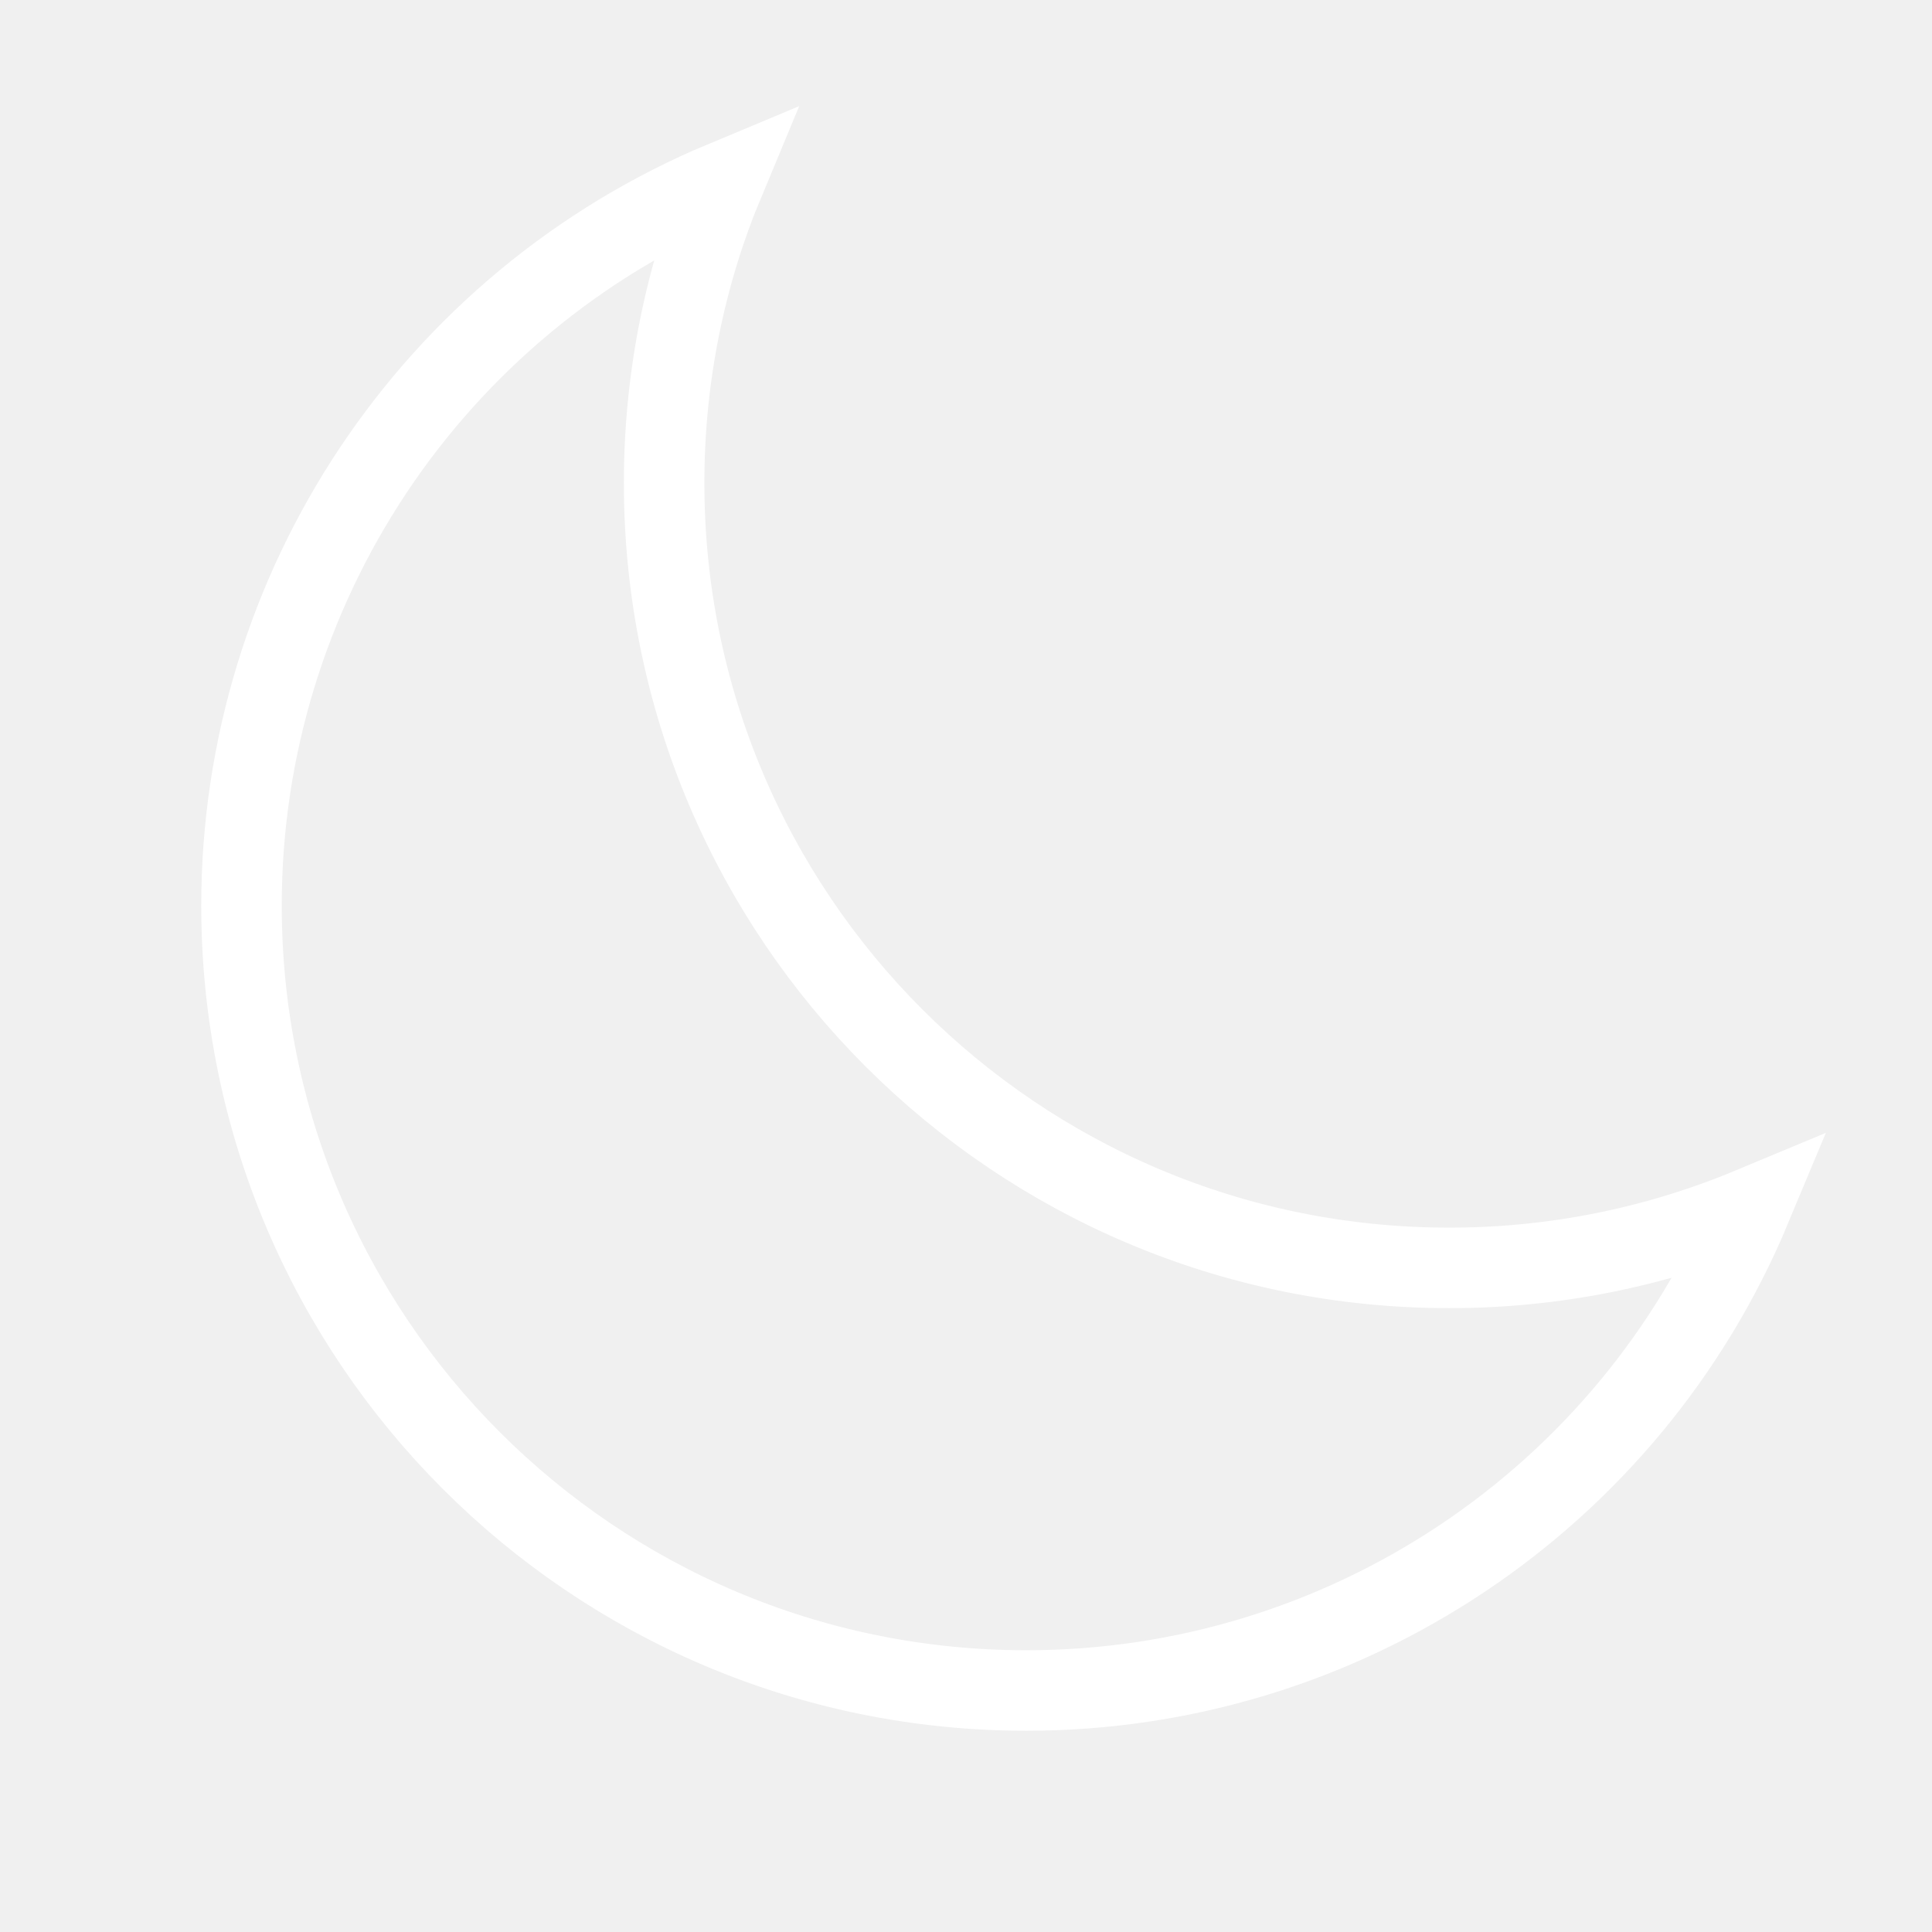
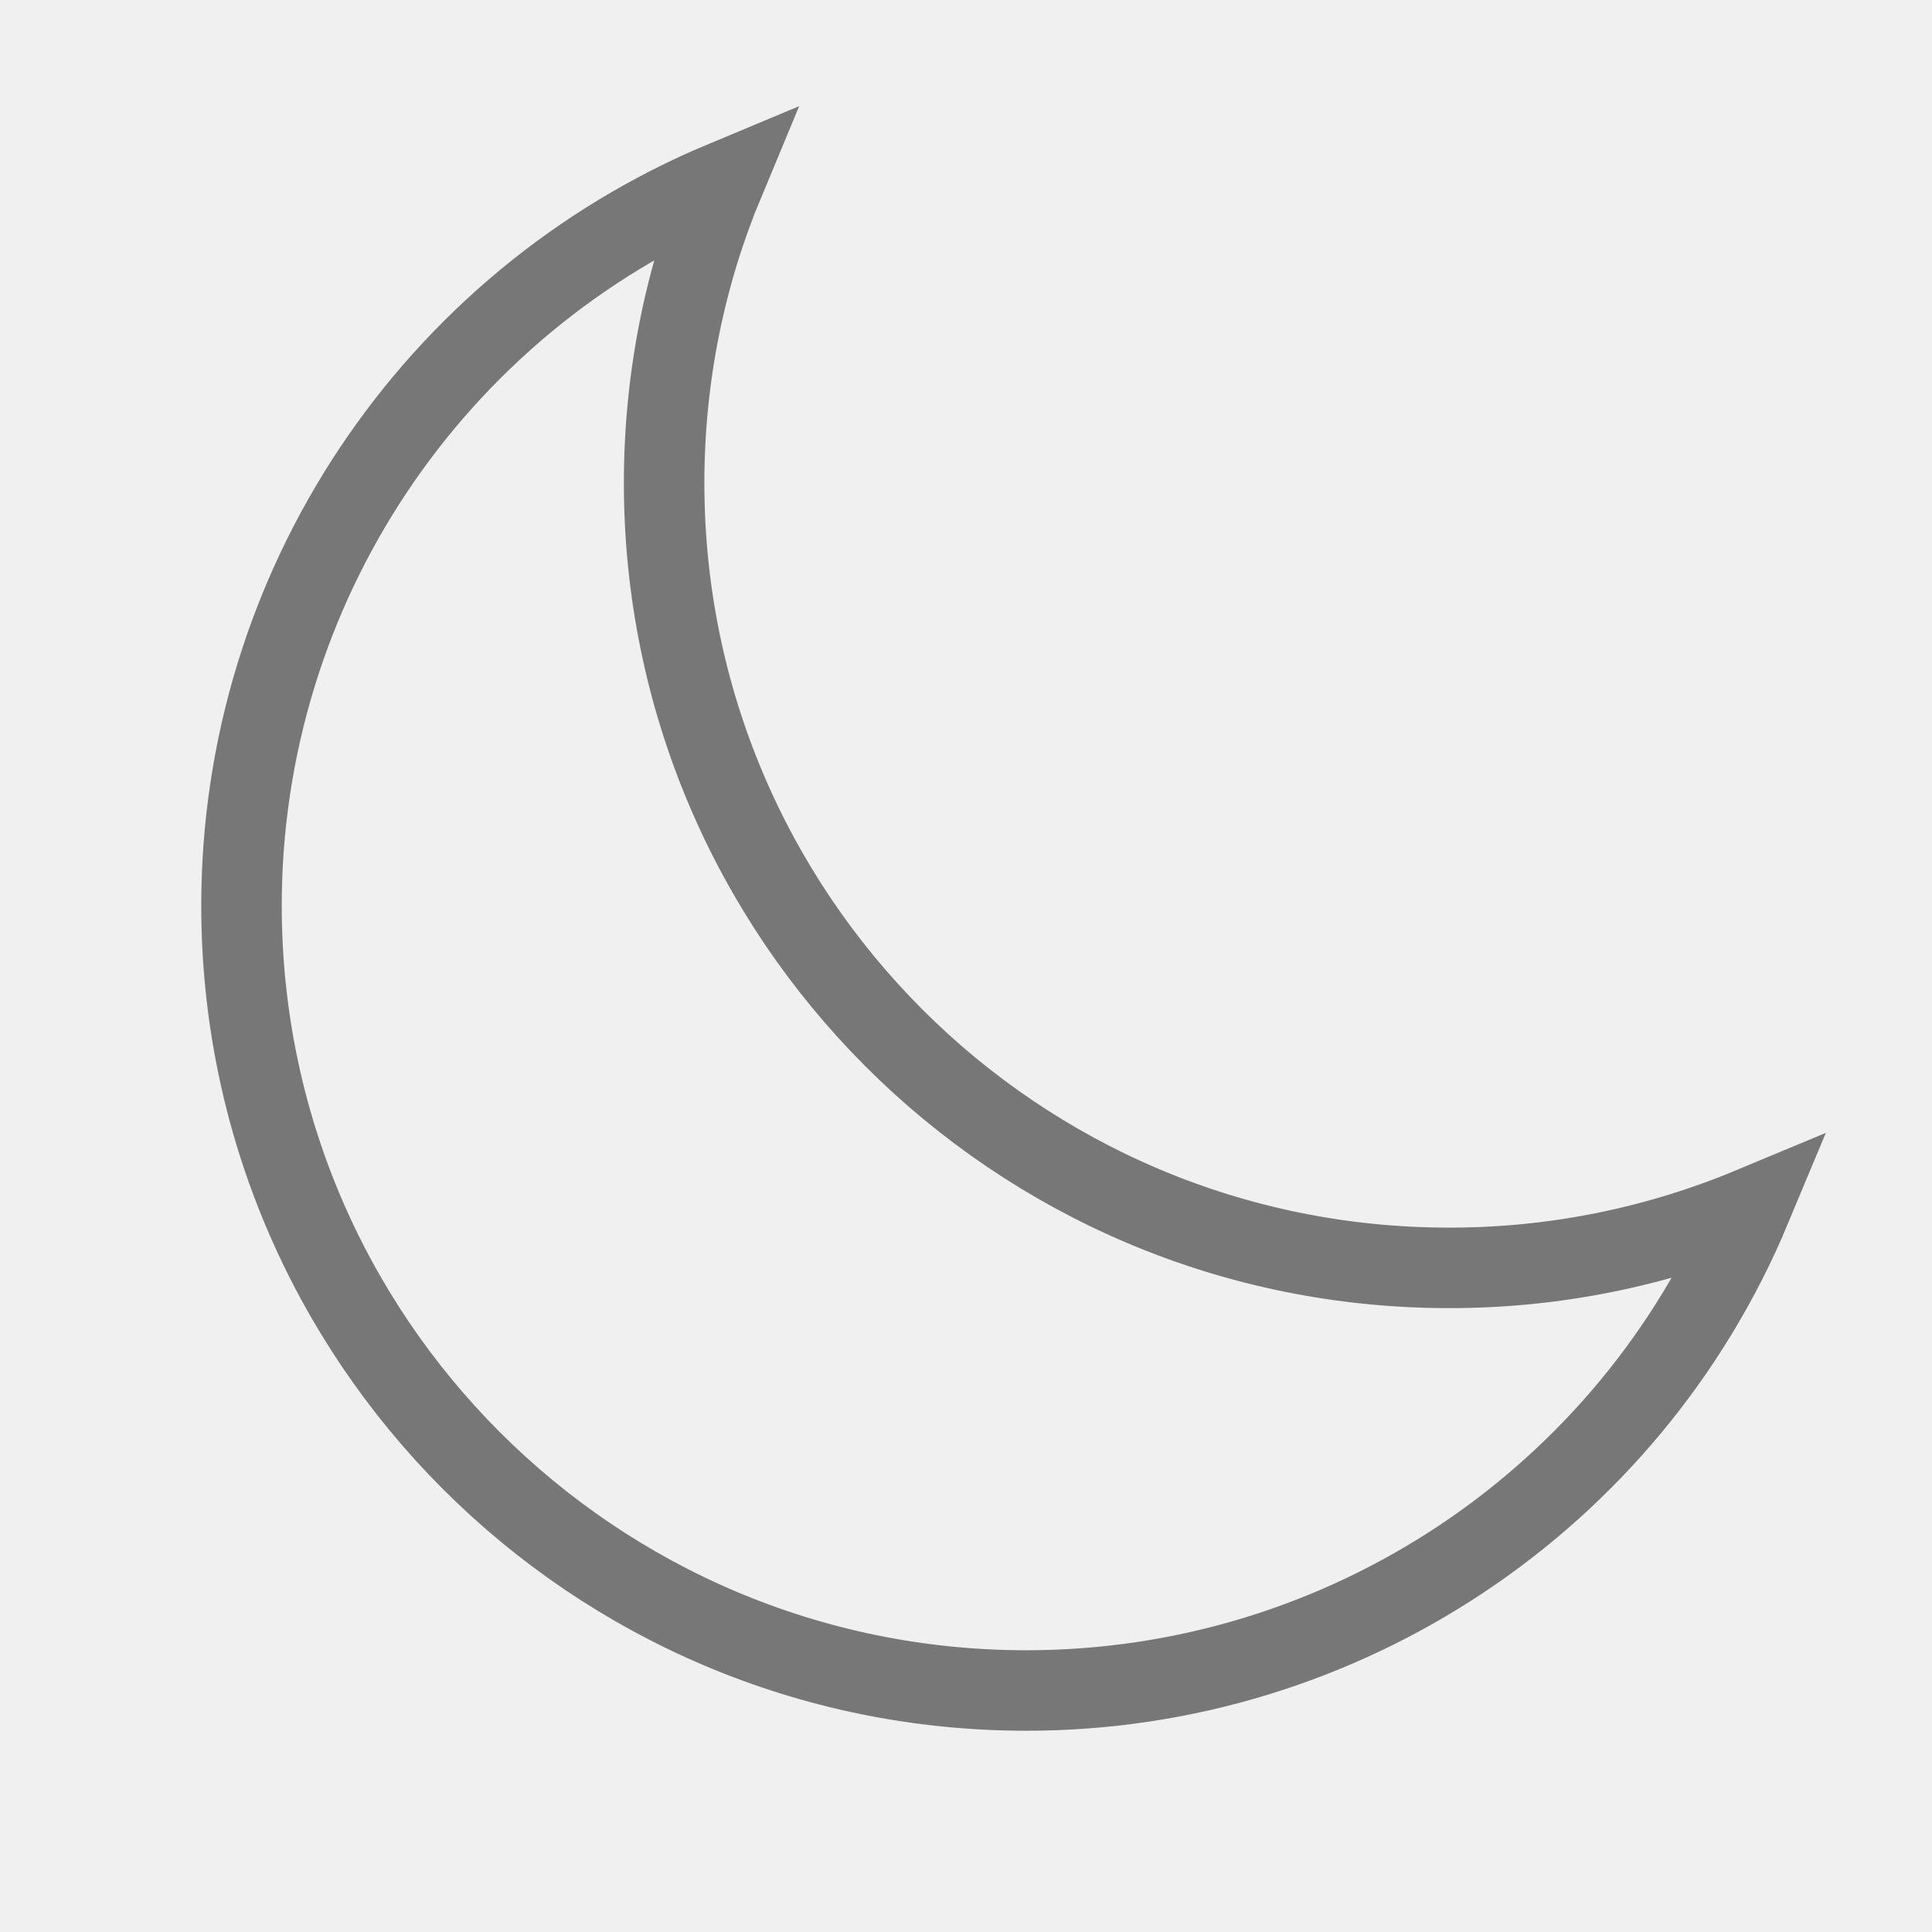
- <svg xmlns="http://www.w3.org/2000/svg" fill="none" viewBox="0 0 24 24" strokeWidth="1.5" stroke="#fff" className="w-6 h-6">
+ <svg xmlns="http://www.w3.org/2000/svg" fill="none" viewBox="0 0 24 24" strokeWidth="1.5" stroke="#777777" className="w-6 h-6">
  <path strokeLinecap="round" strokeLinejoin="round" d="M21.752 15.002A9.718 9.718 0 0118 15.75c-5.385 0-9.75-4.365-9.75-9.75 0-1.33.266-2.597.748-3.752A9.753 9.753 0 003 11.25C3 16.635 7.365 21 12.75 21a9.753 9.753 0 009.002-5.998z" />
</svg>
